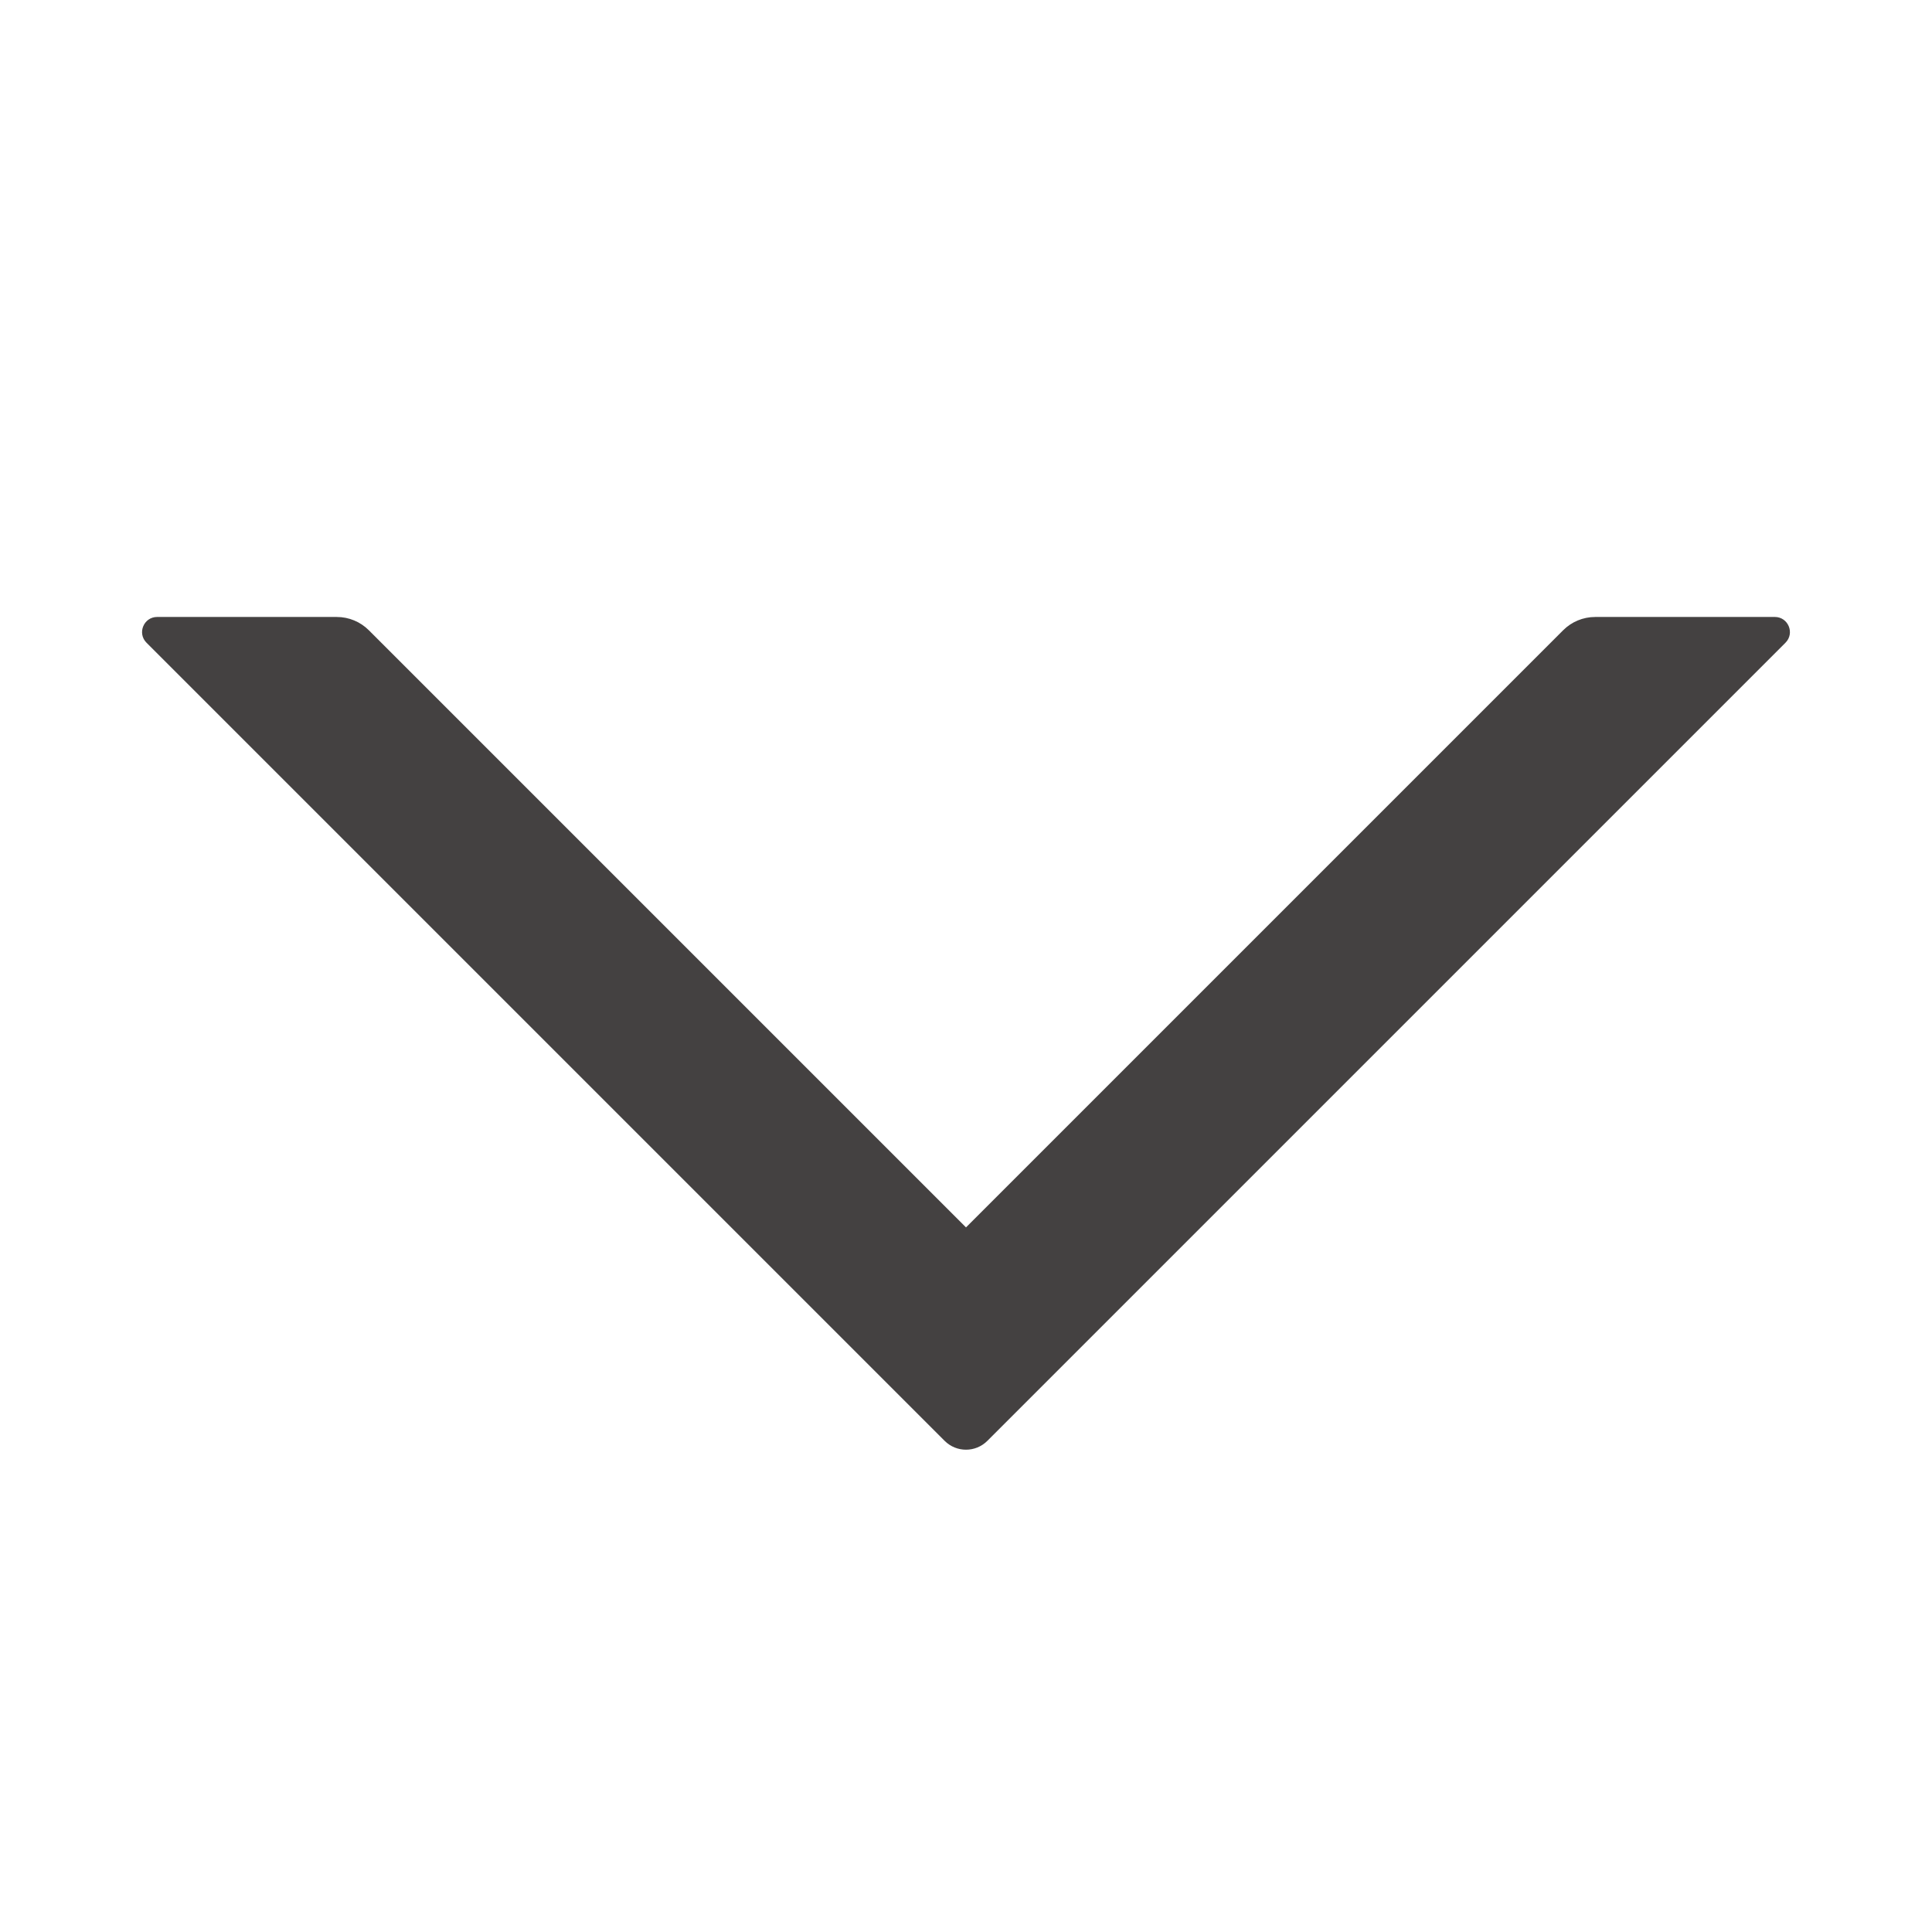
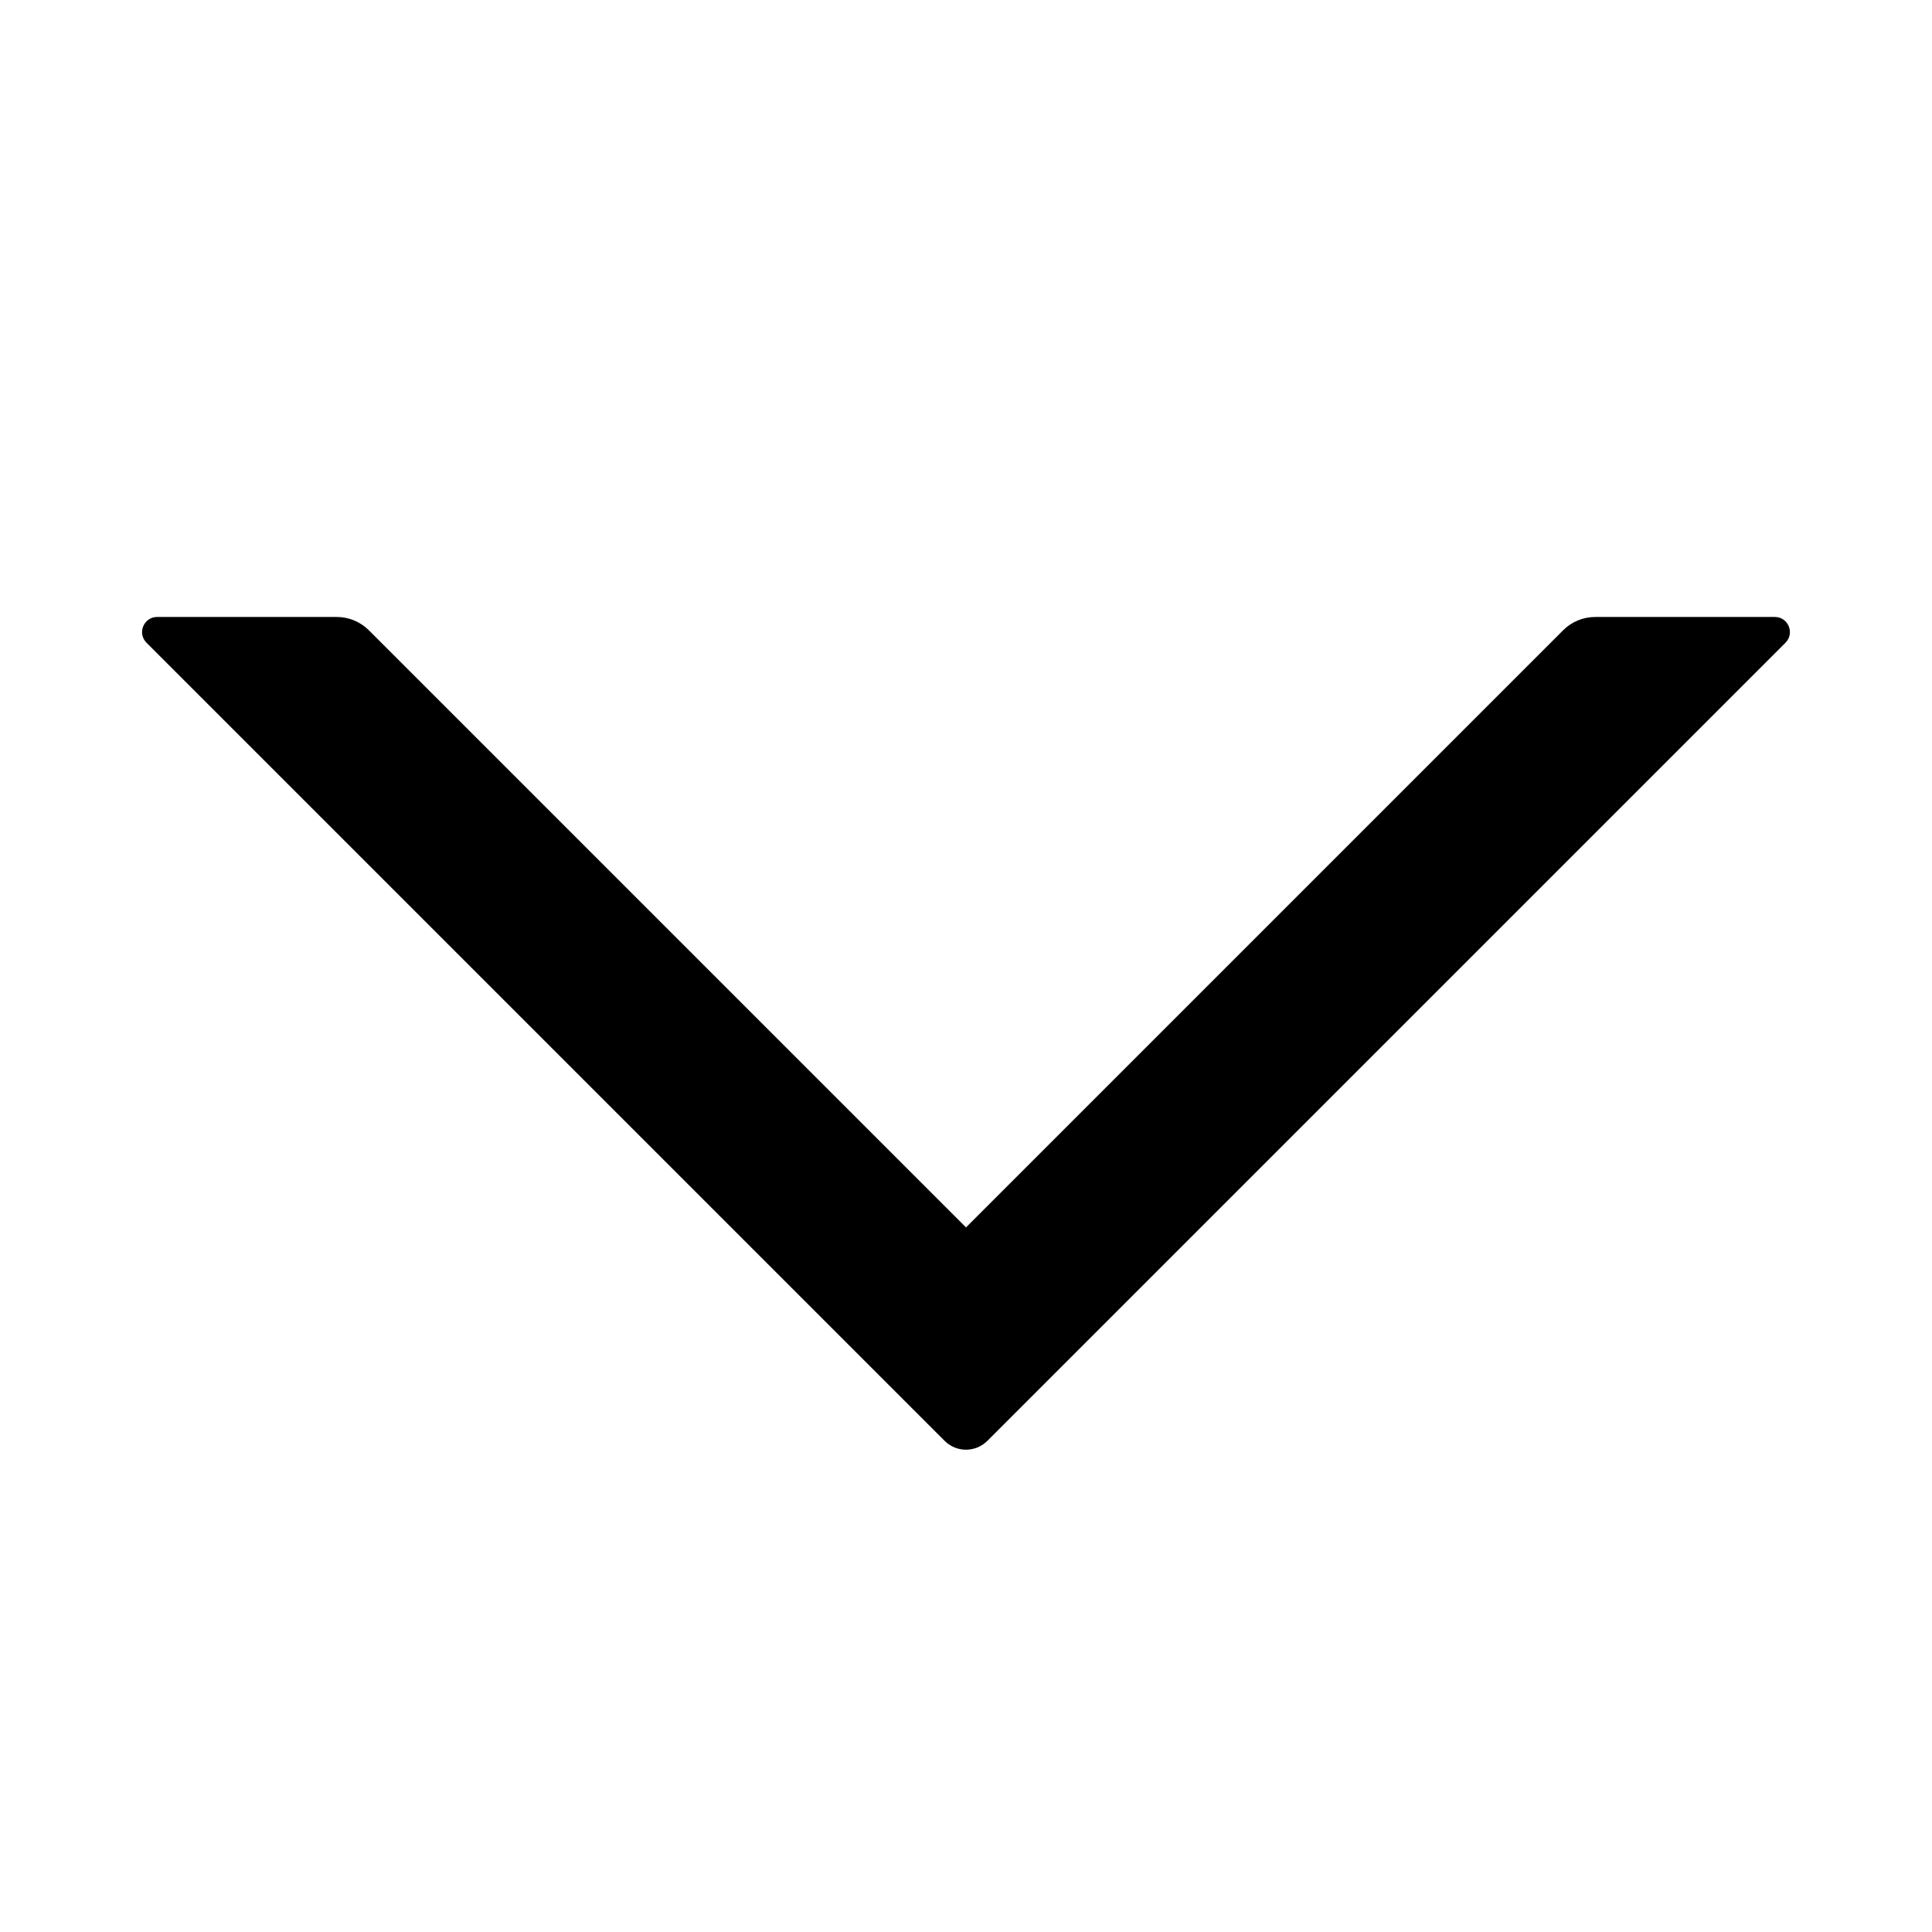
<svg xmlns="http://www.w3.org/2000/svg" t="1707379038594" class="icon" viewBox="0 0 1024 1024" version="1.1" p-id="2396" width="24" height="24">
-   <path d="M828.507 334.04c4.5-4.5 10.6-7.03 16.97-7.03l95.2-0.01c7.13-0.01 10.71 8.62 5.66 13.66l-423.03 423.03c-6.25 6.24-16.37 6.24-22.62 0L77.657 340.66c-5.05-5.04-1.47-13.67 5.66-13.66l95.2 0.01c6.37 0 12.47 2.53 16.97 7.03l316.51 316.51 316.51-316.51z" p-id="2397" fill="#444141" />
+   <path d="M828.507 334.04c4.5-4.5 10.6-7.03 16.97-7.03l95.2-0.01c7.13-0.01 10.71 8.62 5.66 13.66l-423.03 423.03c-6.25 6.24-16.37 6.24-22.62 0L77.657 340.66c-5.05-5.04-1.47-13.67 5.66-13.66l95.2 0.01c6.37 0 12.47 2.53 16.97 7.03l316.51 316.51 316.51-316.51z" p-id="2397" />
</svg>
